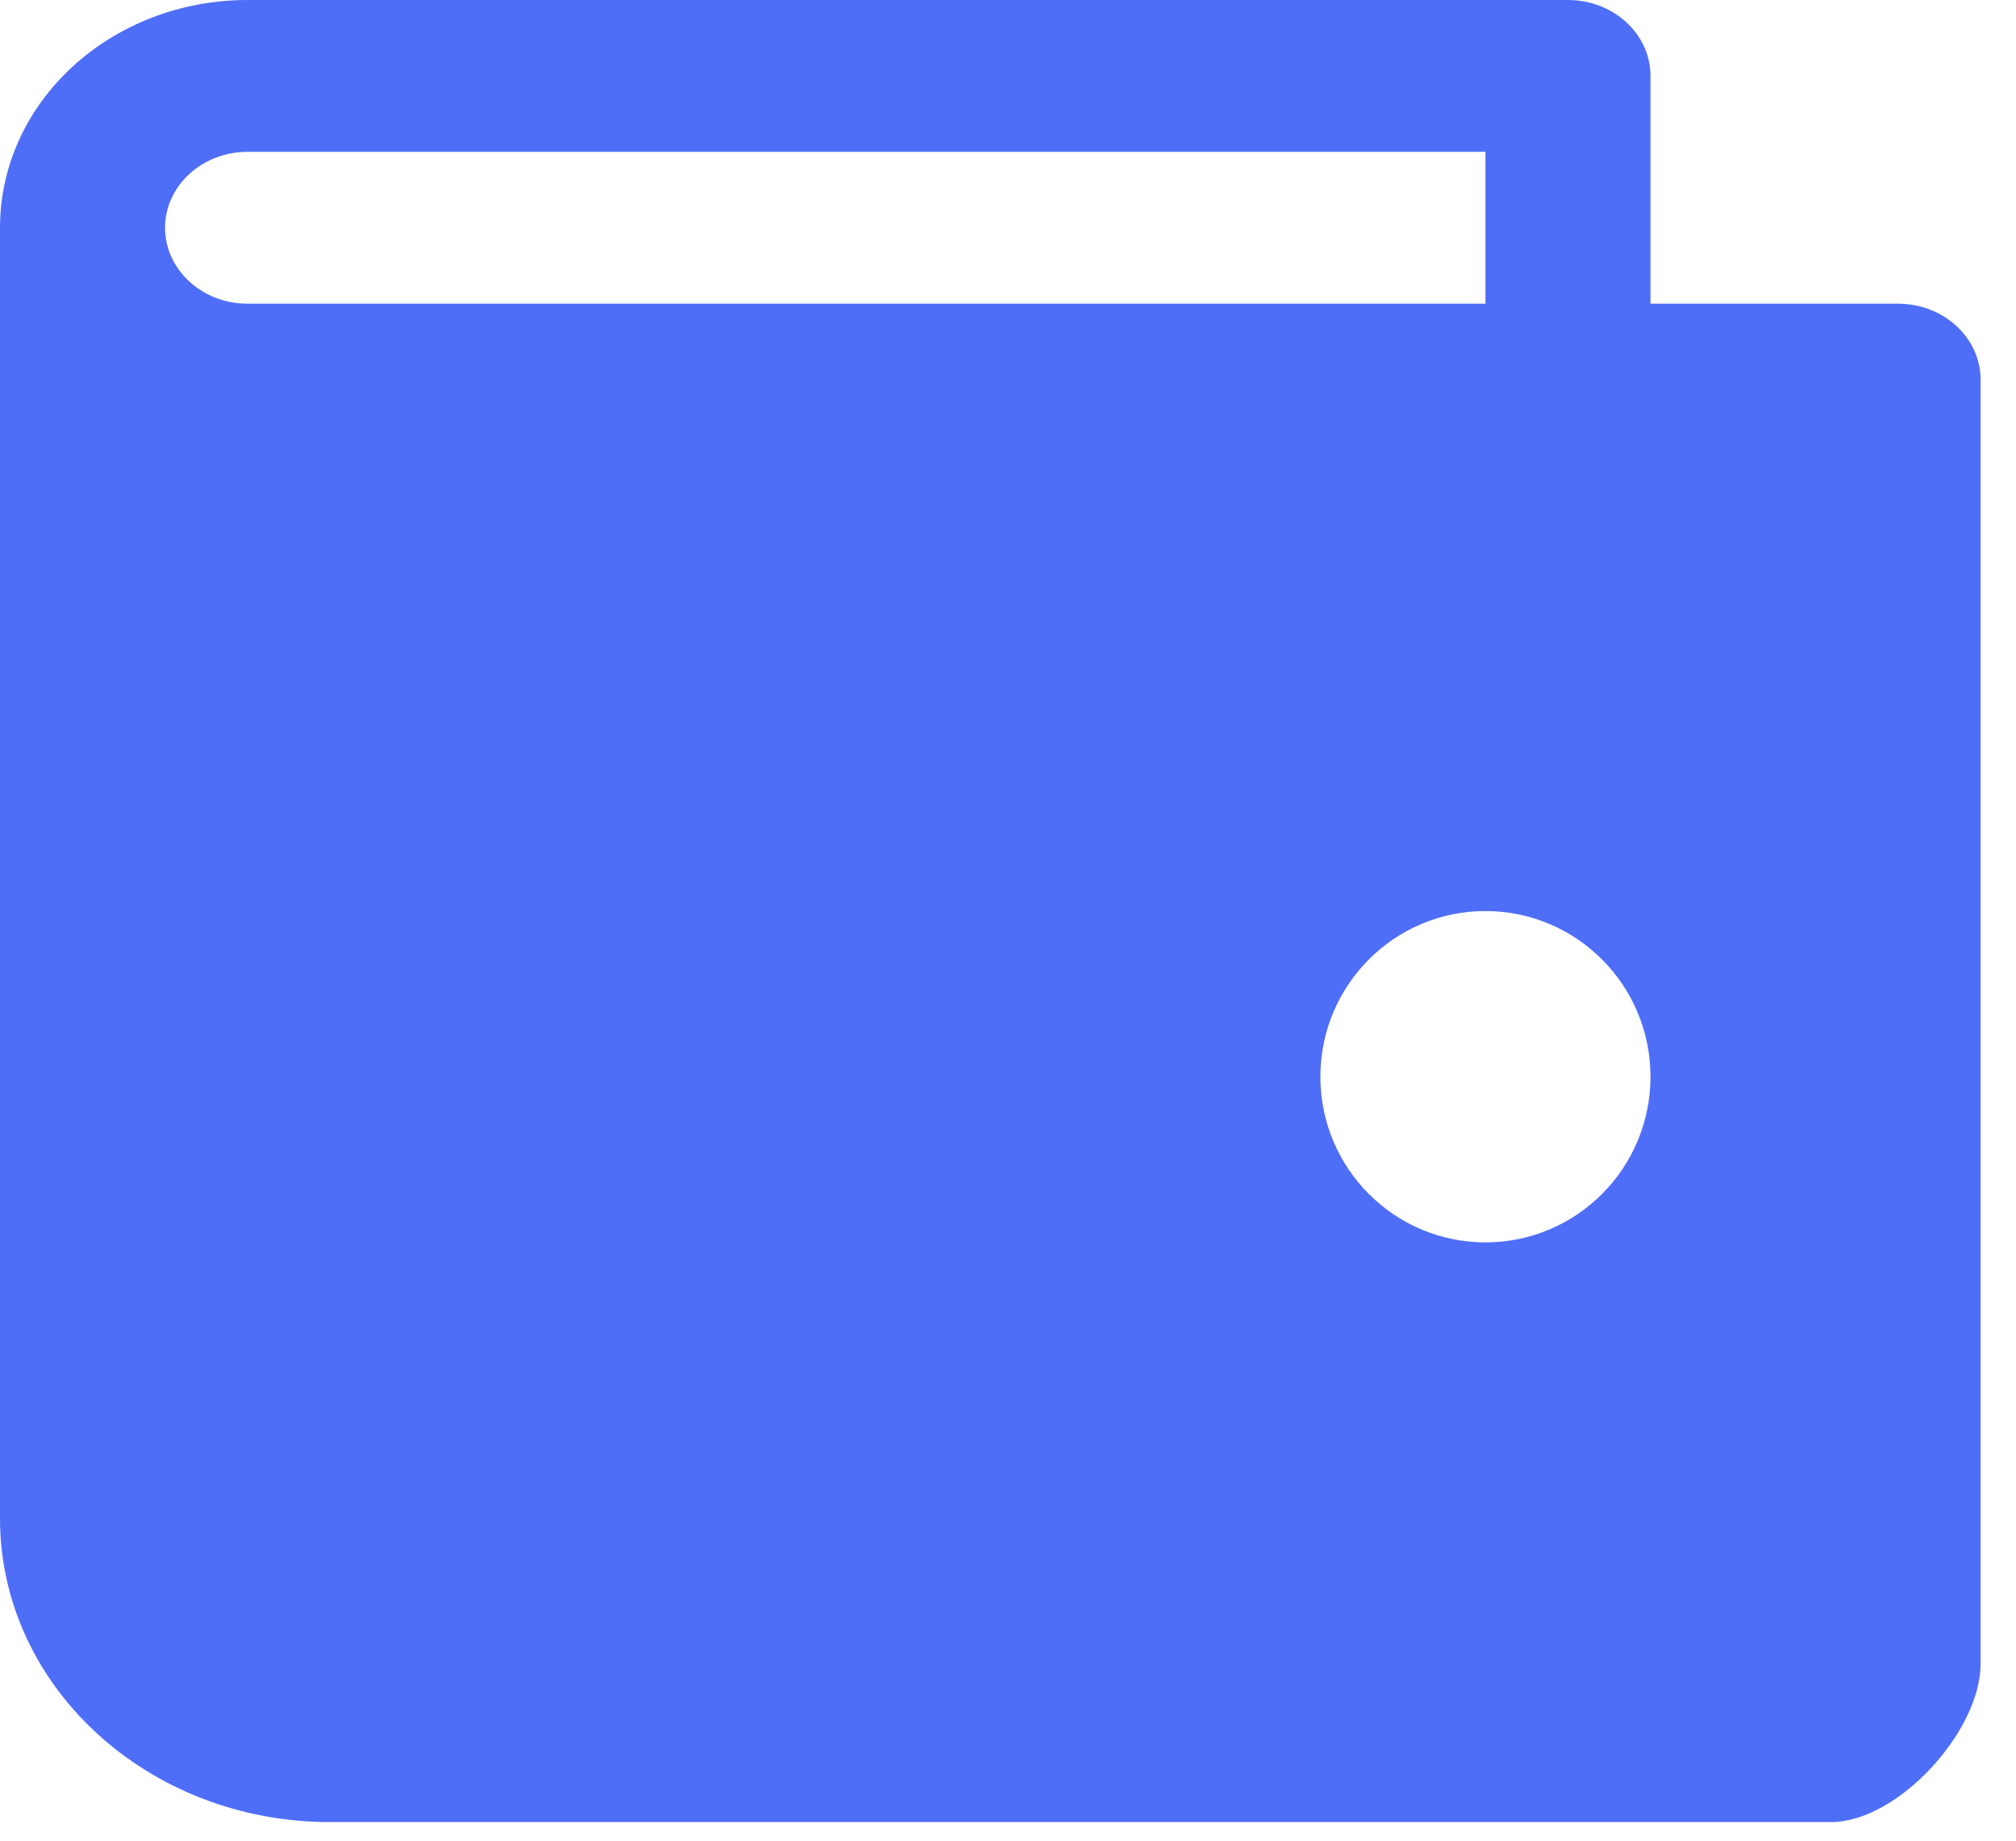
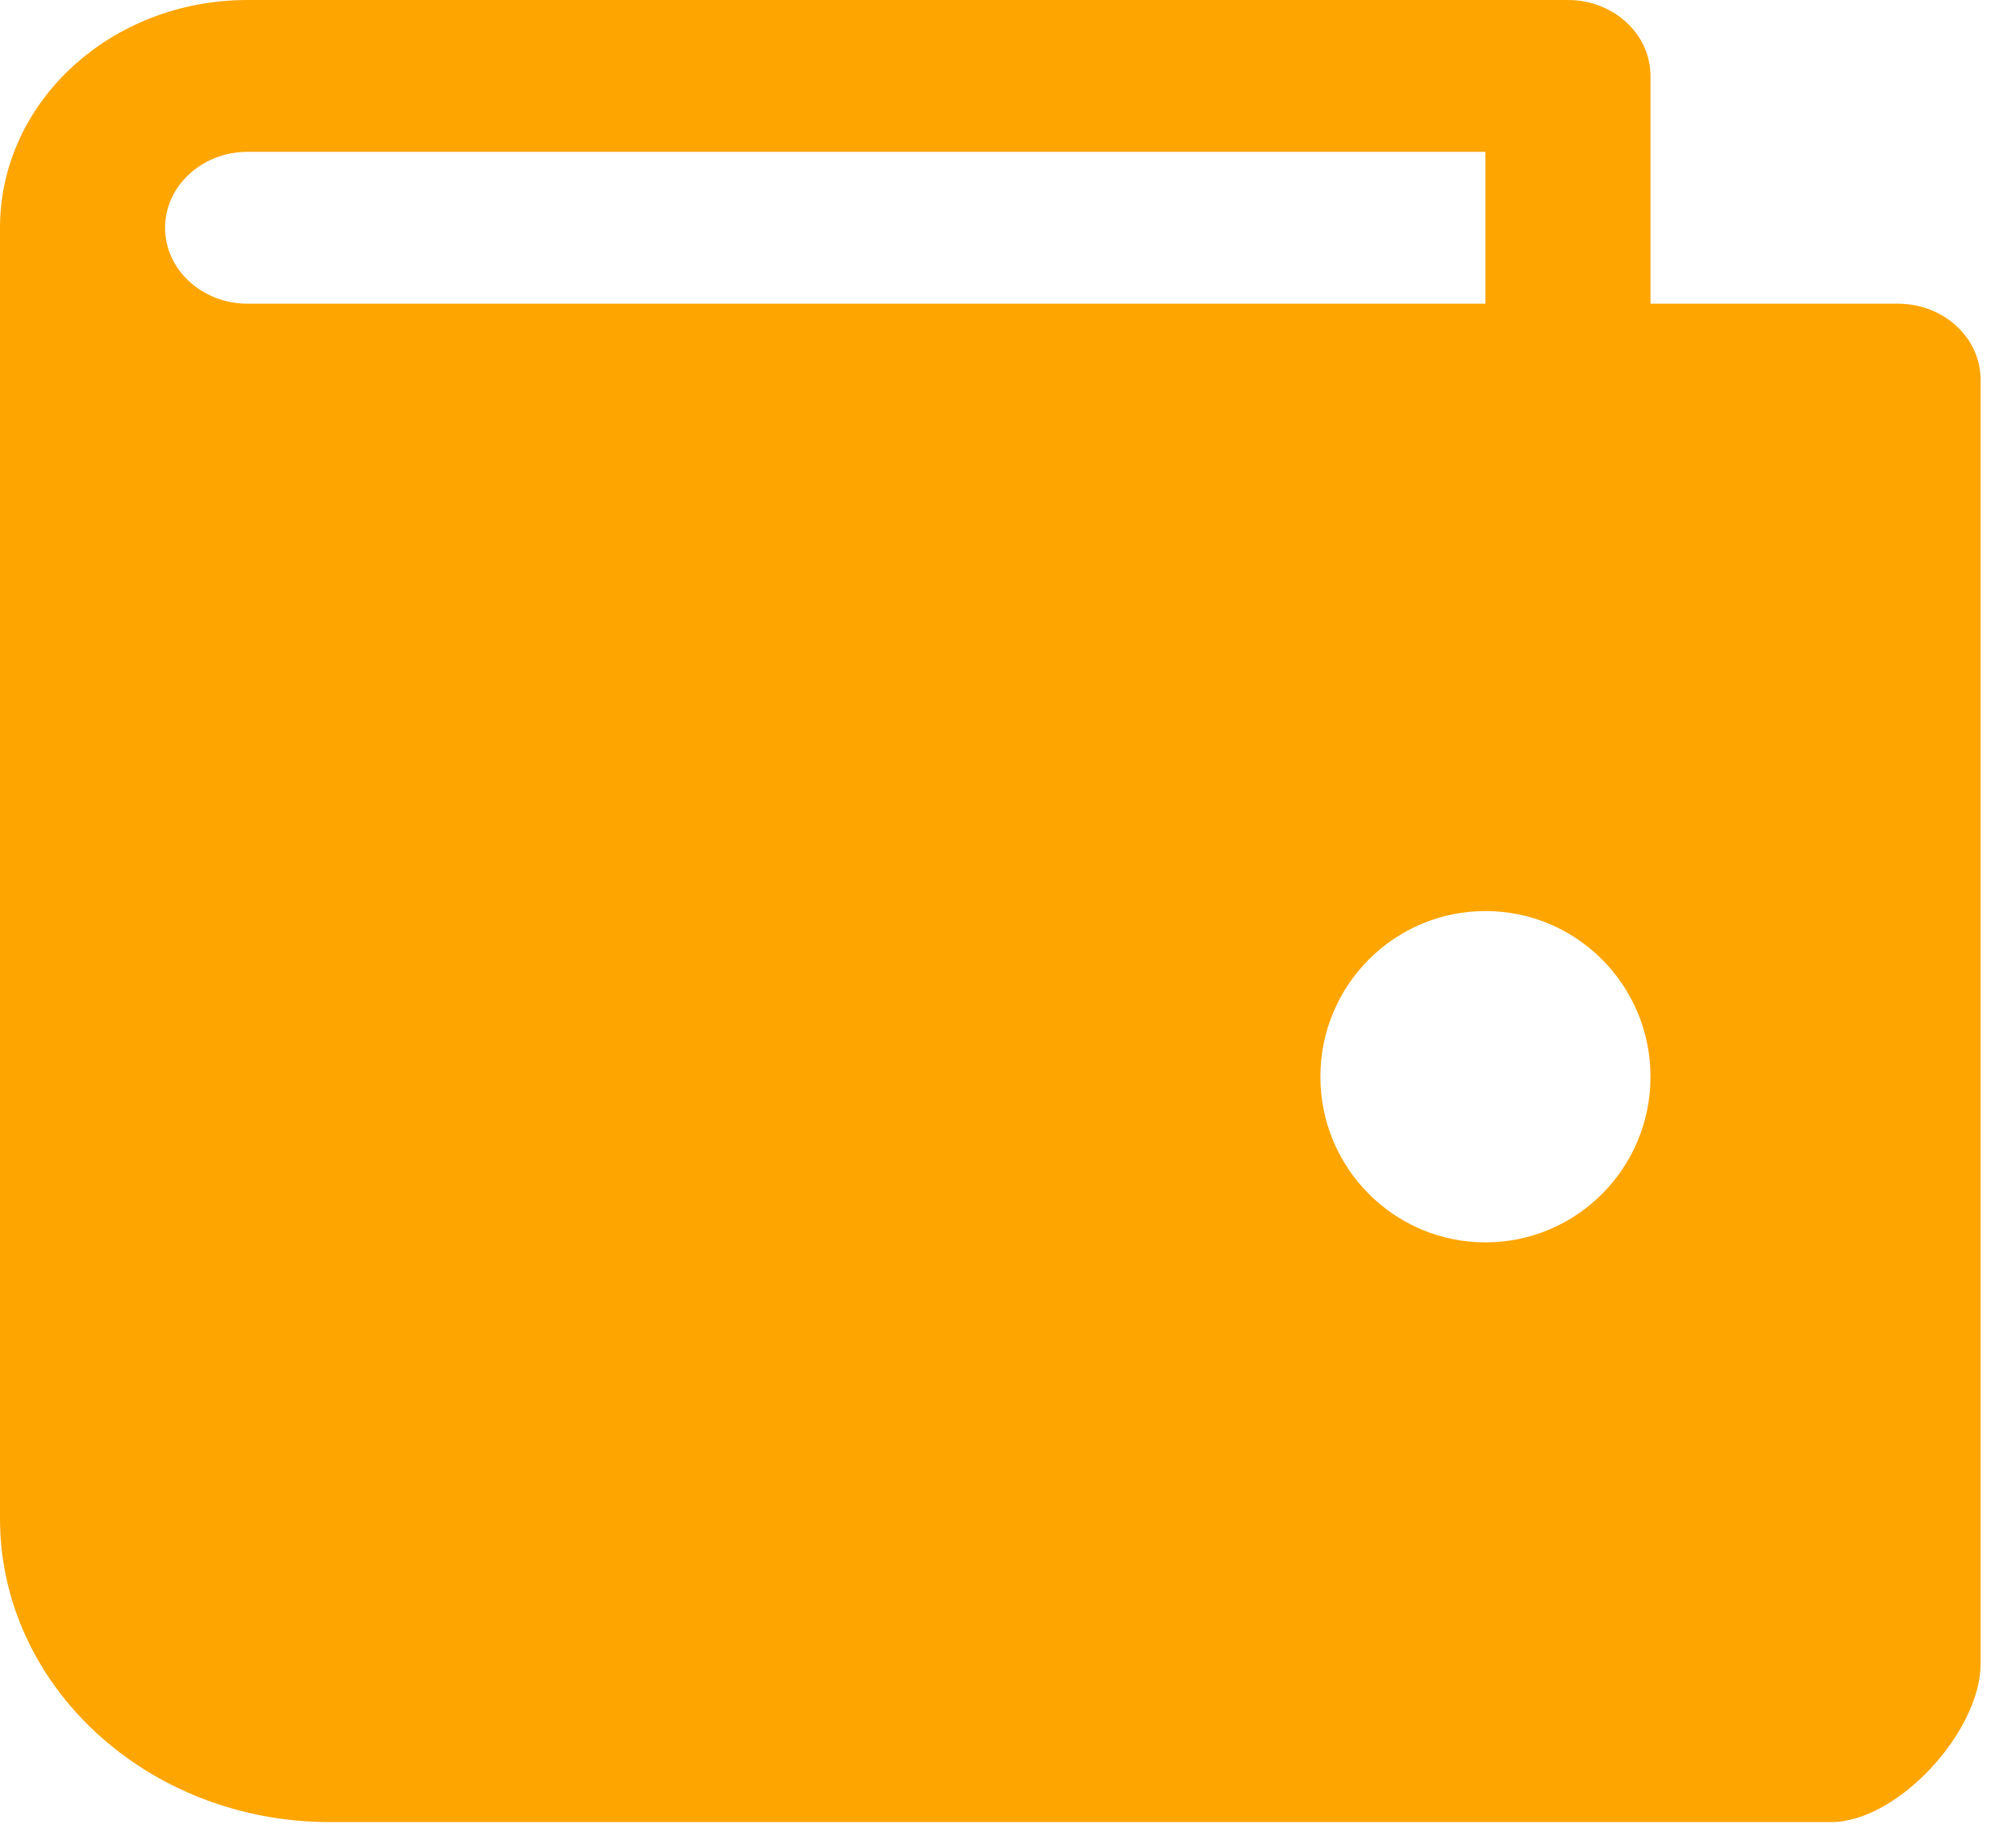
<svg xmlns="http://www.w3.org/2000/svg" width="23px" height="21px" viewBox="0 0 23 21" version="1.1">
  <g id="Page-1" stroke="none" stroke-width="1" fill="none" fill-rule="evenodd">
-     <g id="Artboard-Copy-68" transform="translate(-132, -29)" fill="#4F6EF7">
+     <g id="Artboard-Copy-68" transform="translate(-132, -29)" fill="#FFA500">
      <g id="Tabs/Wallets">
        <g id="Wallets" transform="translate(102, 1)">
          <g id="Icons/Wallets" transform="translate(30, 28)">
            <path d="M21.655,3.465 L3.766,3.465 L2.825,3.465 C2.306,3.465 1.883,3.076 1.883,2.599 C1.883,2.121 2.306,1.732 2.825,1.732 L16.947,1.732 L16.947,3.465 L18.83,3.465 L18.83,0.866 C18.83,0.388 18.408,3.55271368e-15 17.889,3.55271368e-15 L2.825,3.55271368e-15 C1.264,3.55271368e-15 3.55271368e-15,1.163 3.55271368e-15,2.599 L3.55271368e-15,17.324 C3.55271368e-15,19.237 1.686,20.788 3.766,20.788 L20.887,20.788 C21.655,20.788 22.596,19.748 22.596,18.985 L22.596,4.331 C22.596,3.853 22.174,3.465 21.655,3.465 Z M16.947,14.174 C15.907,14.174 15.064,13.328 15.064,12.284 C15.064,11.24 15.907,10.394 16.947,10.394 C17.987,10.394 18.83,11.24 18.83,12.284 C18.83,13.328 17.987,14.174 16.947,14.174 Z" id="Shape" />
          </g>
        </g>
      </g>
    </g>
  </g>
</svg>
